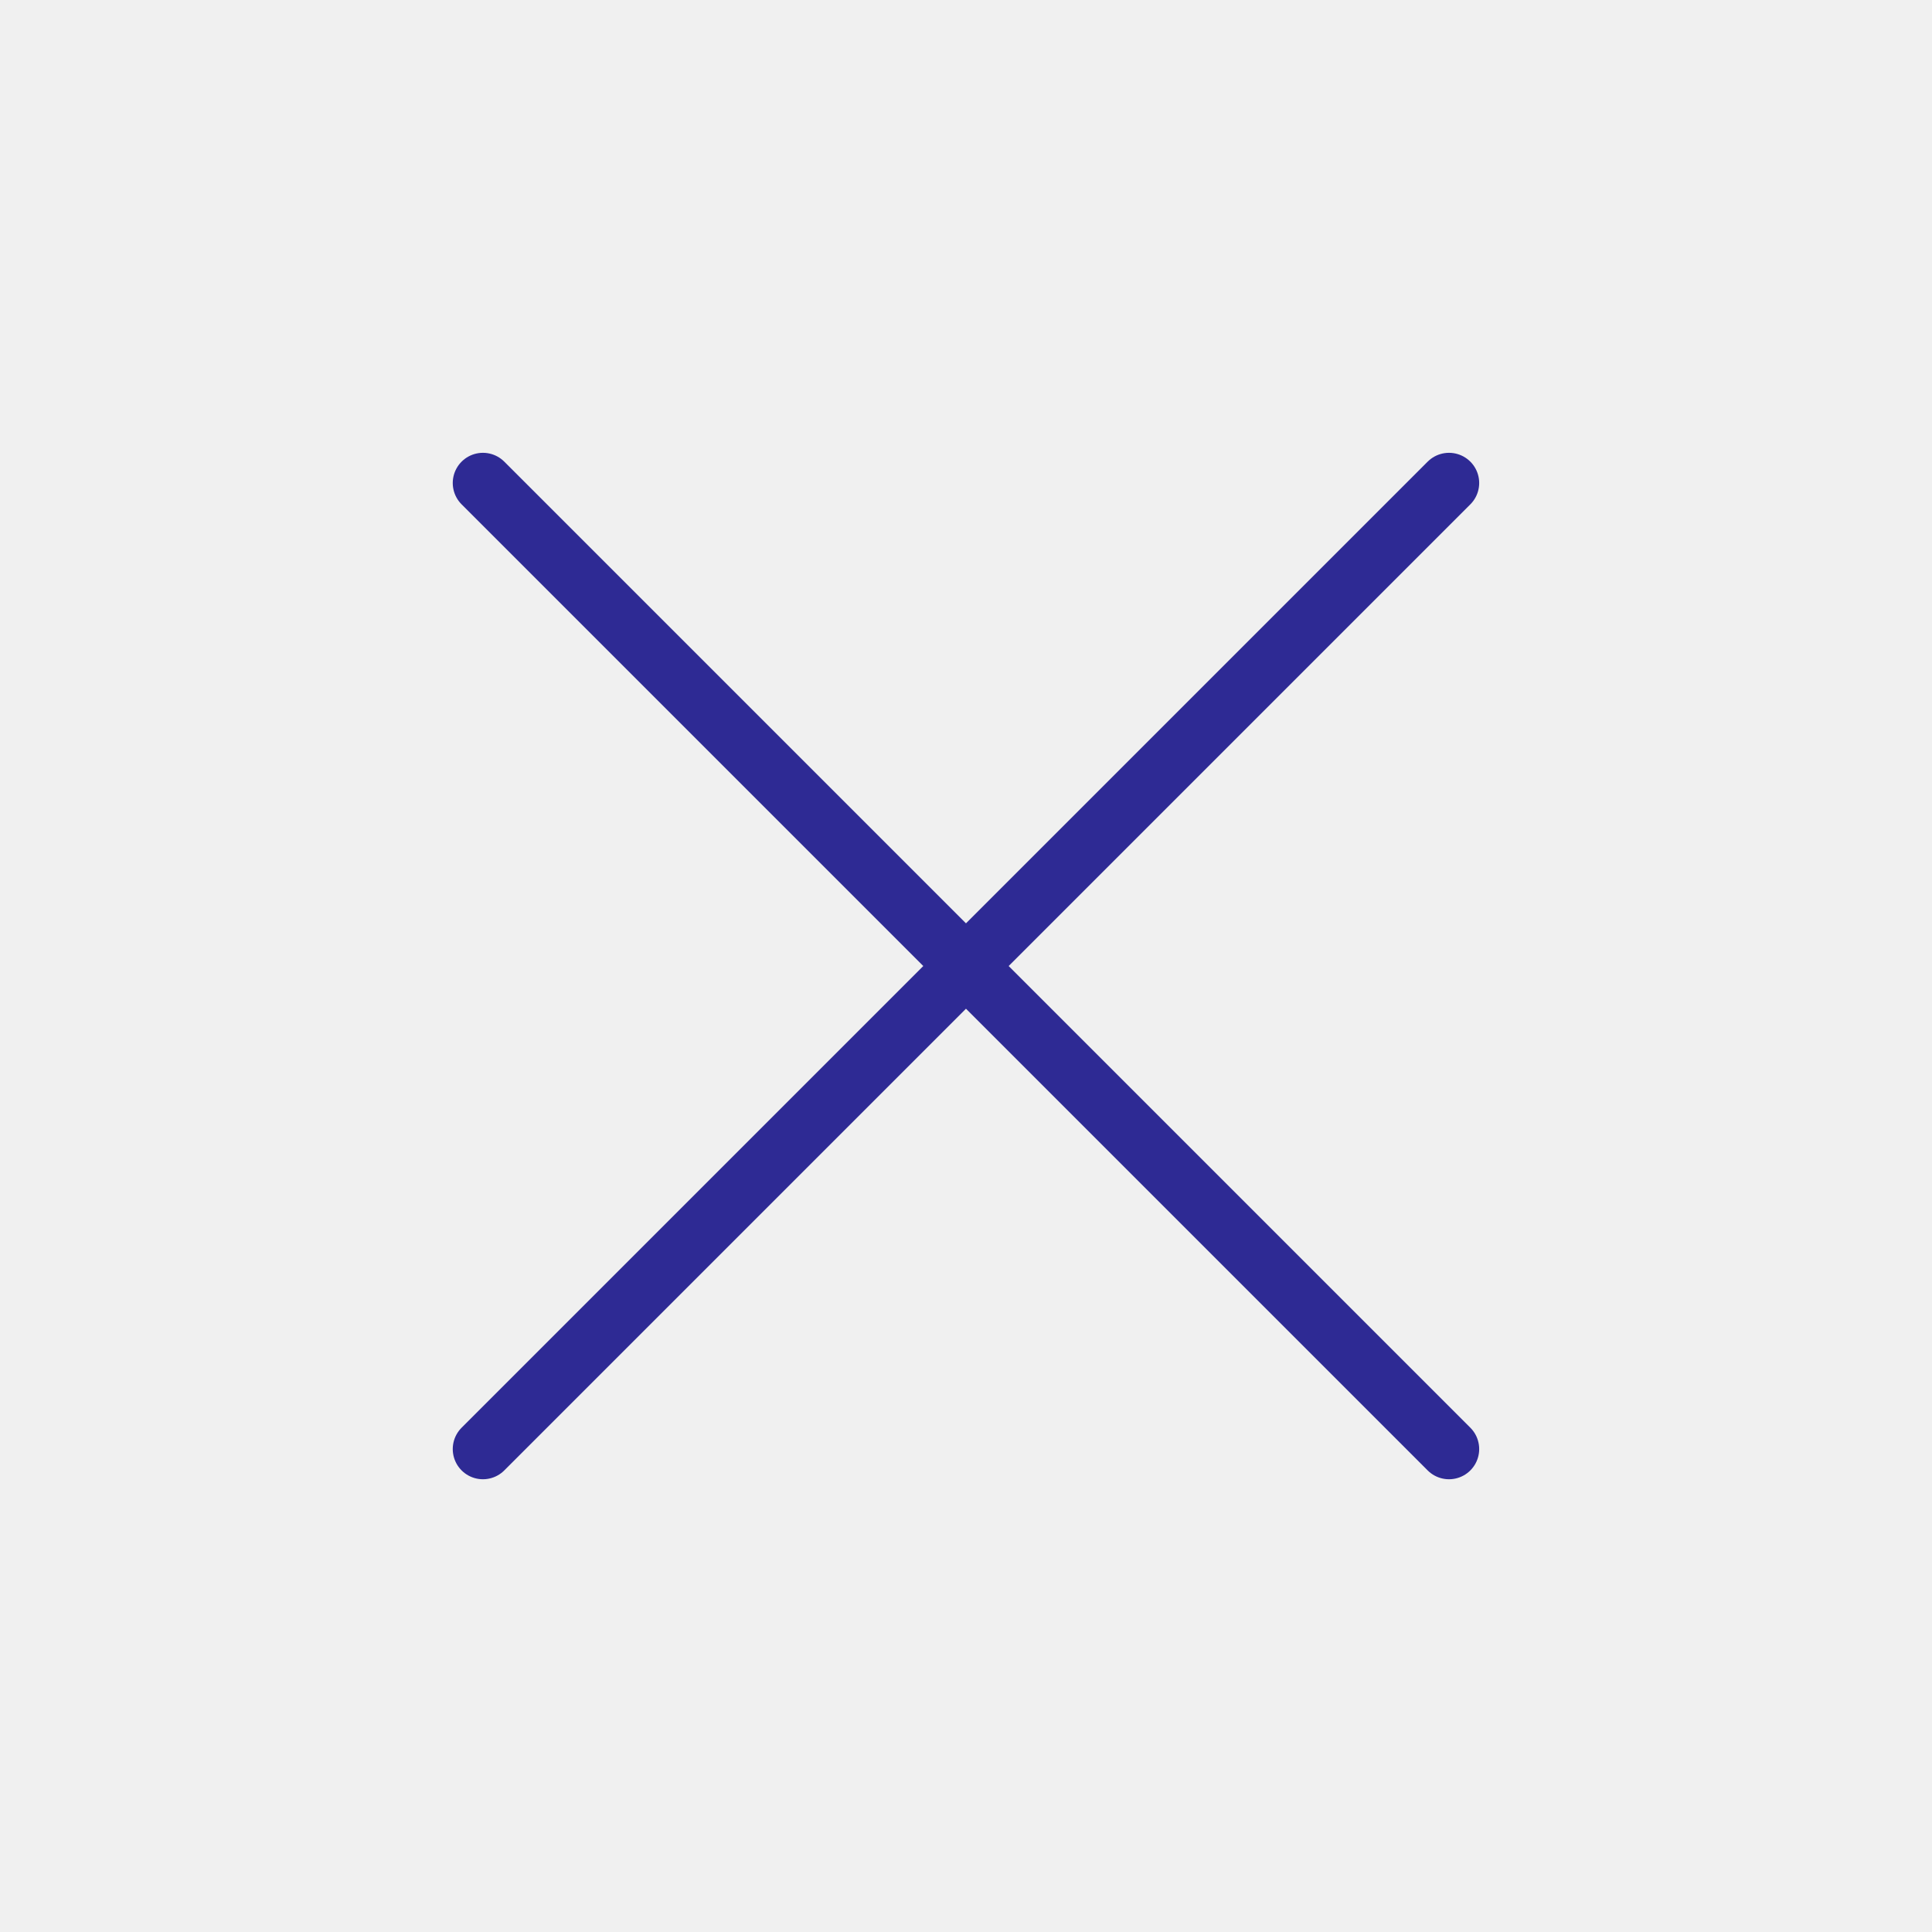
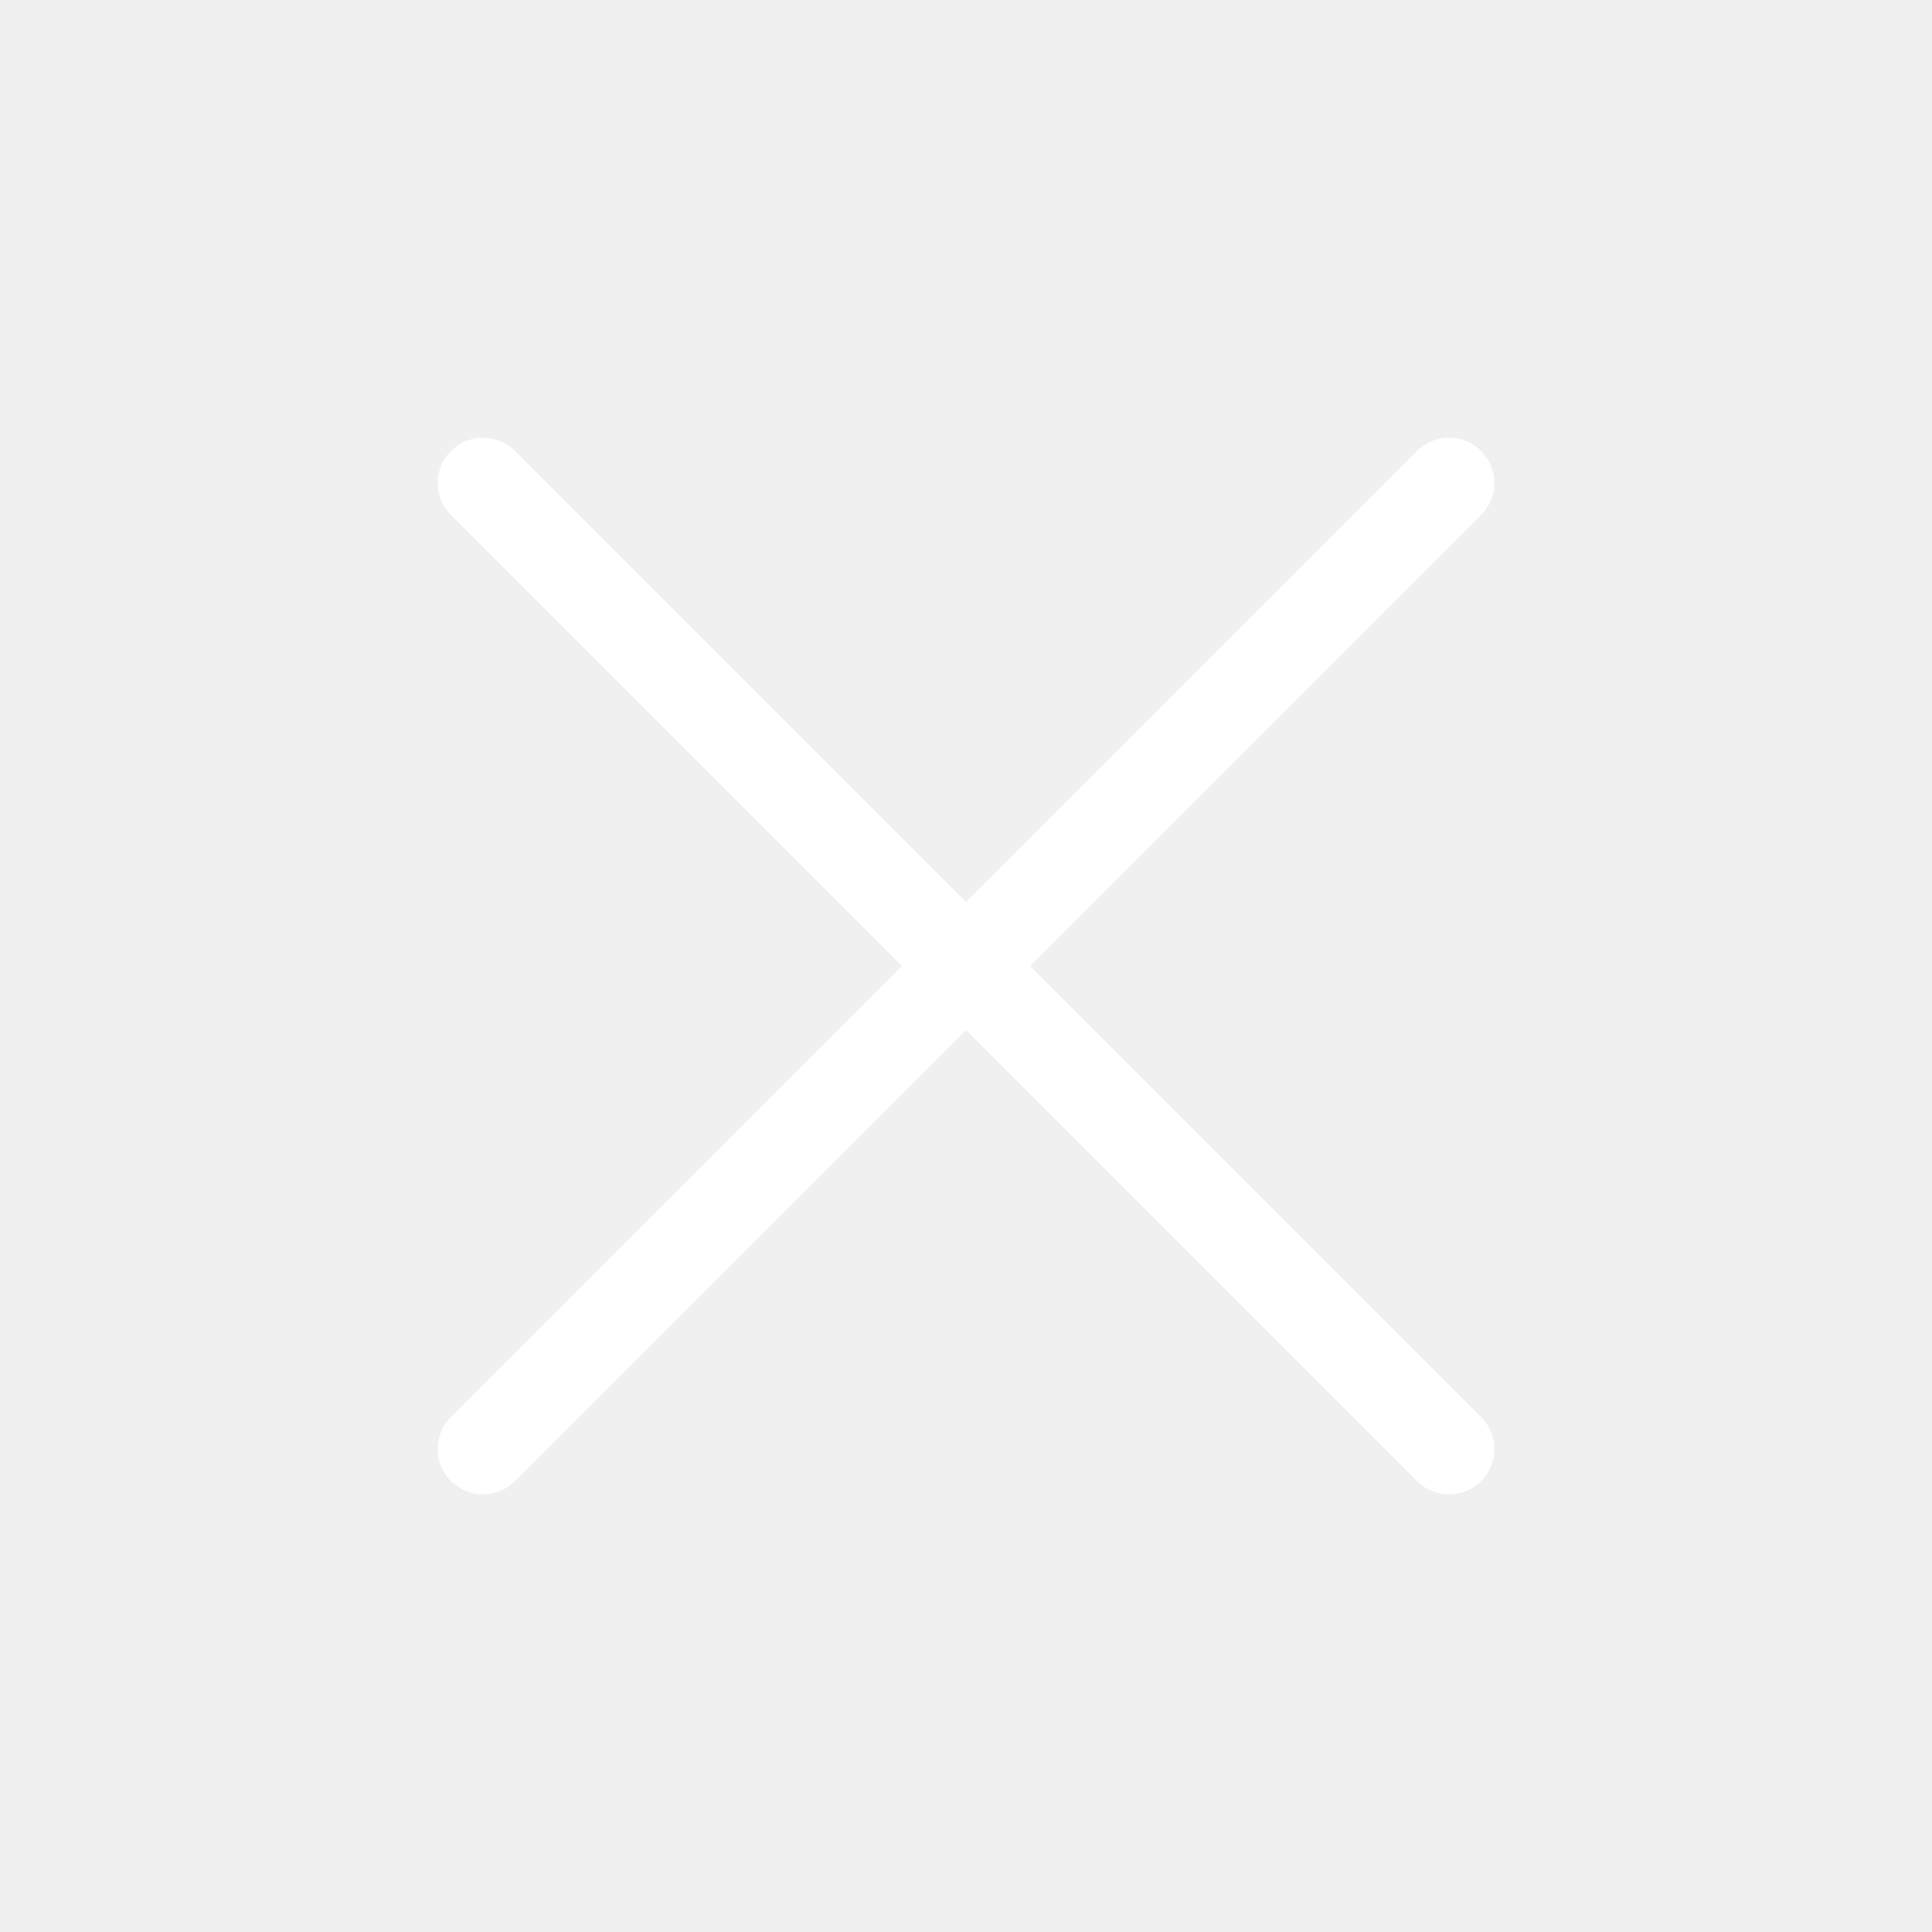
<svg xmlns="http://www.w3.org/2000/svg" width="32" height="32" viewBox="0 0 32 32" fill="none">
-   <path d="M24 8L7.999 24.001M24 24.001L7.999 8" stroke="#2E2A94" stroke-linecap="round" stroke-linejoin="round" />
+   <path d="M24.001 8L8 24.001M24.001 24.001L8 8" stroke="white" stroke-width="1.5" stroke-linecap="round" stroke-linejoin="round" />
</svg>
